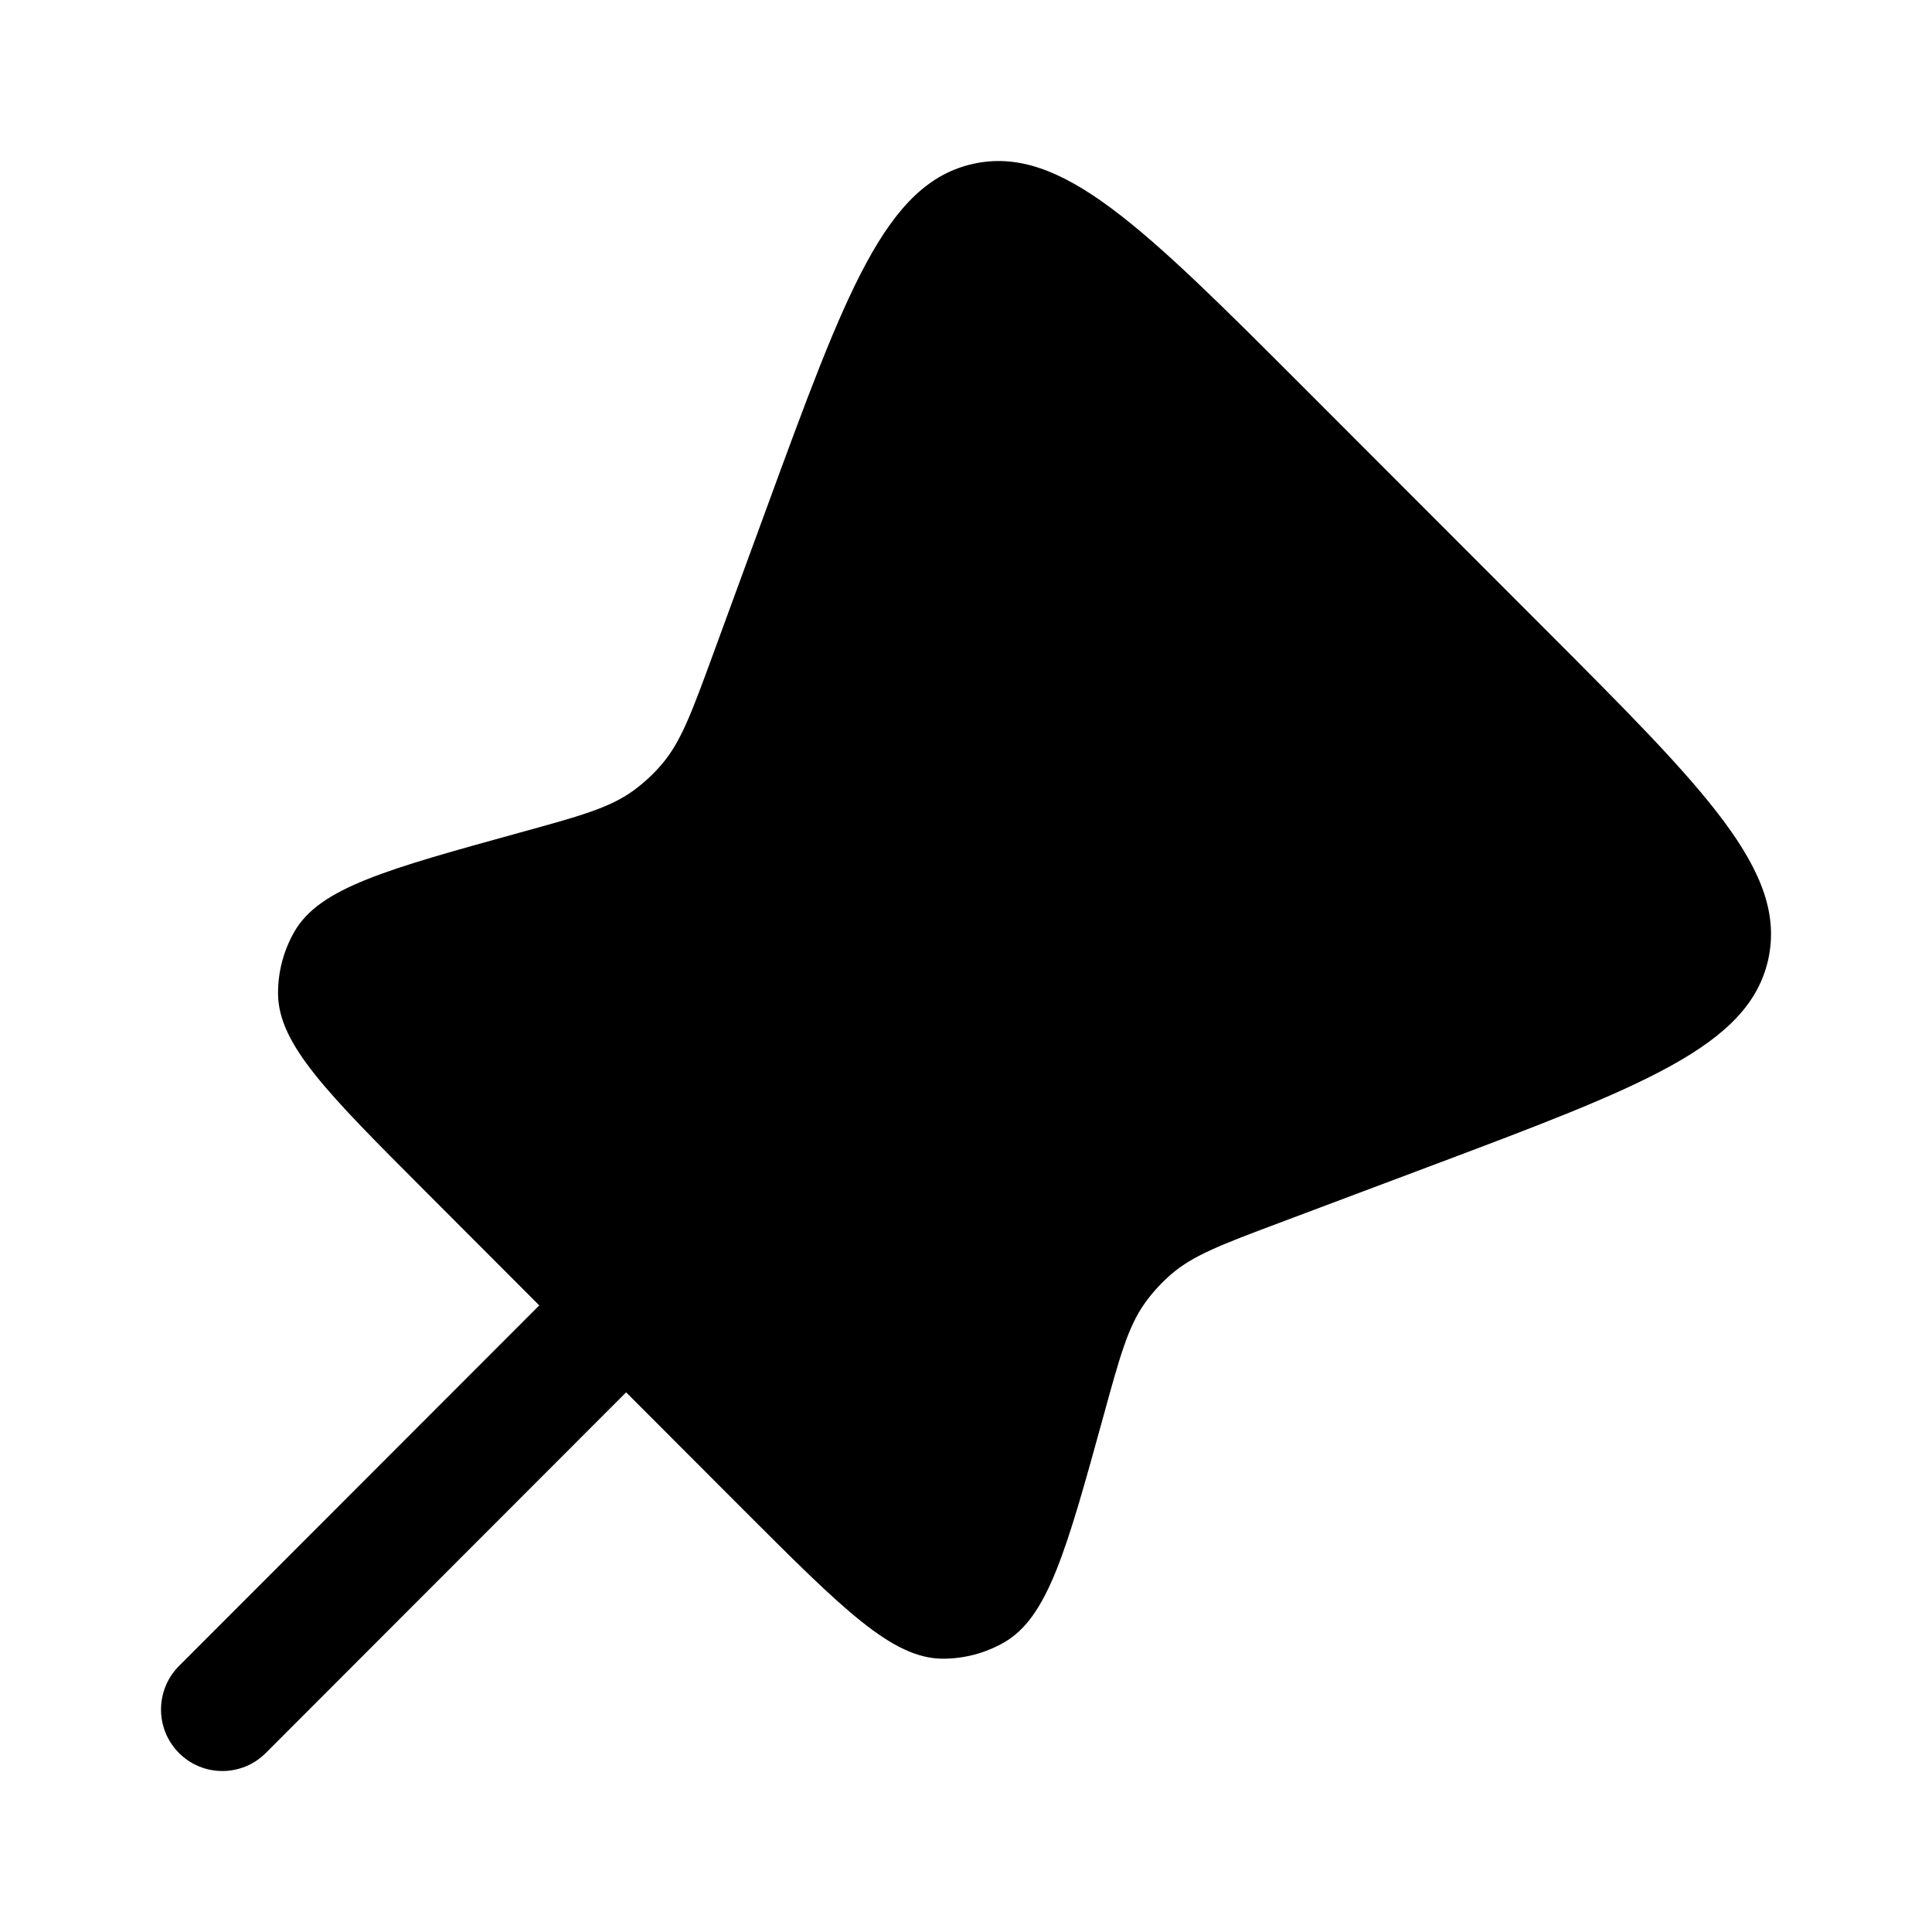
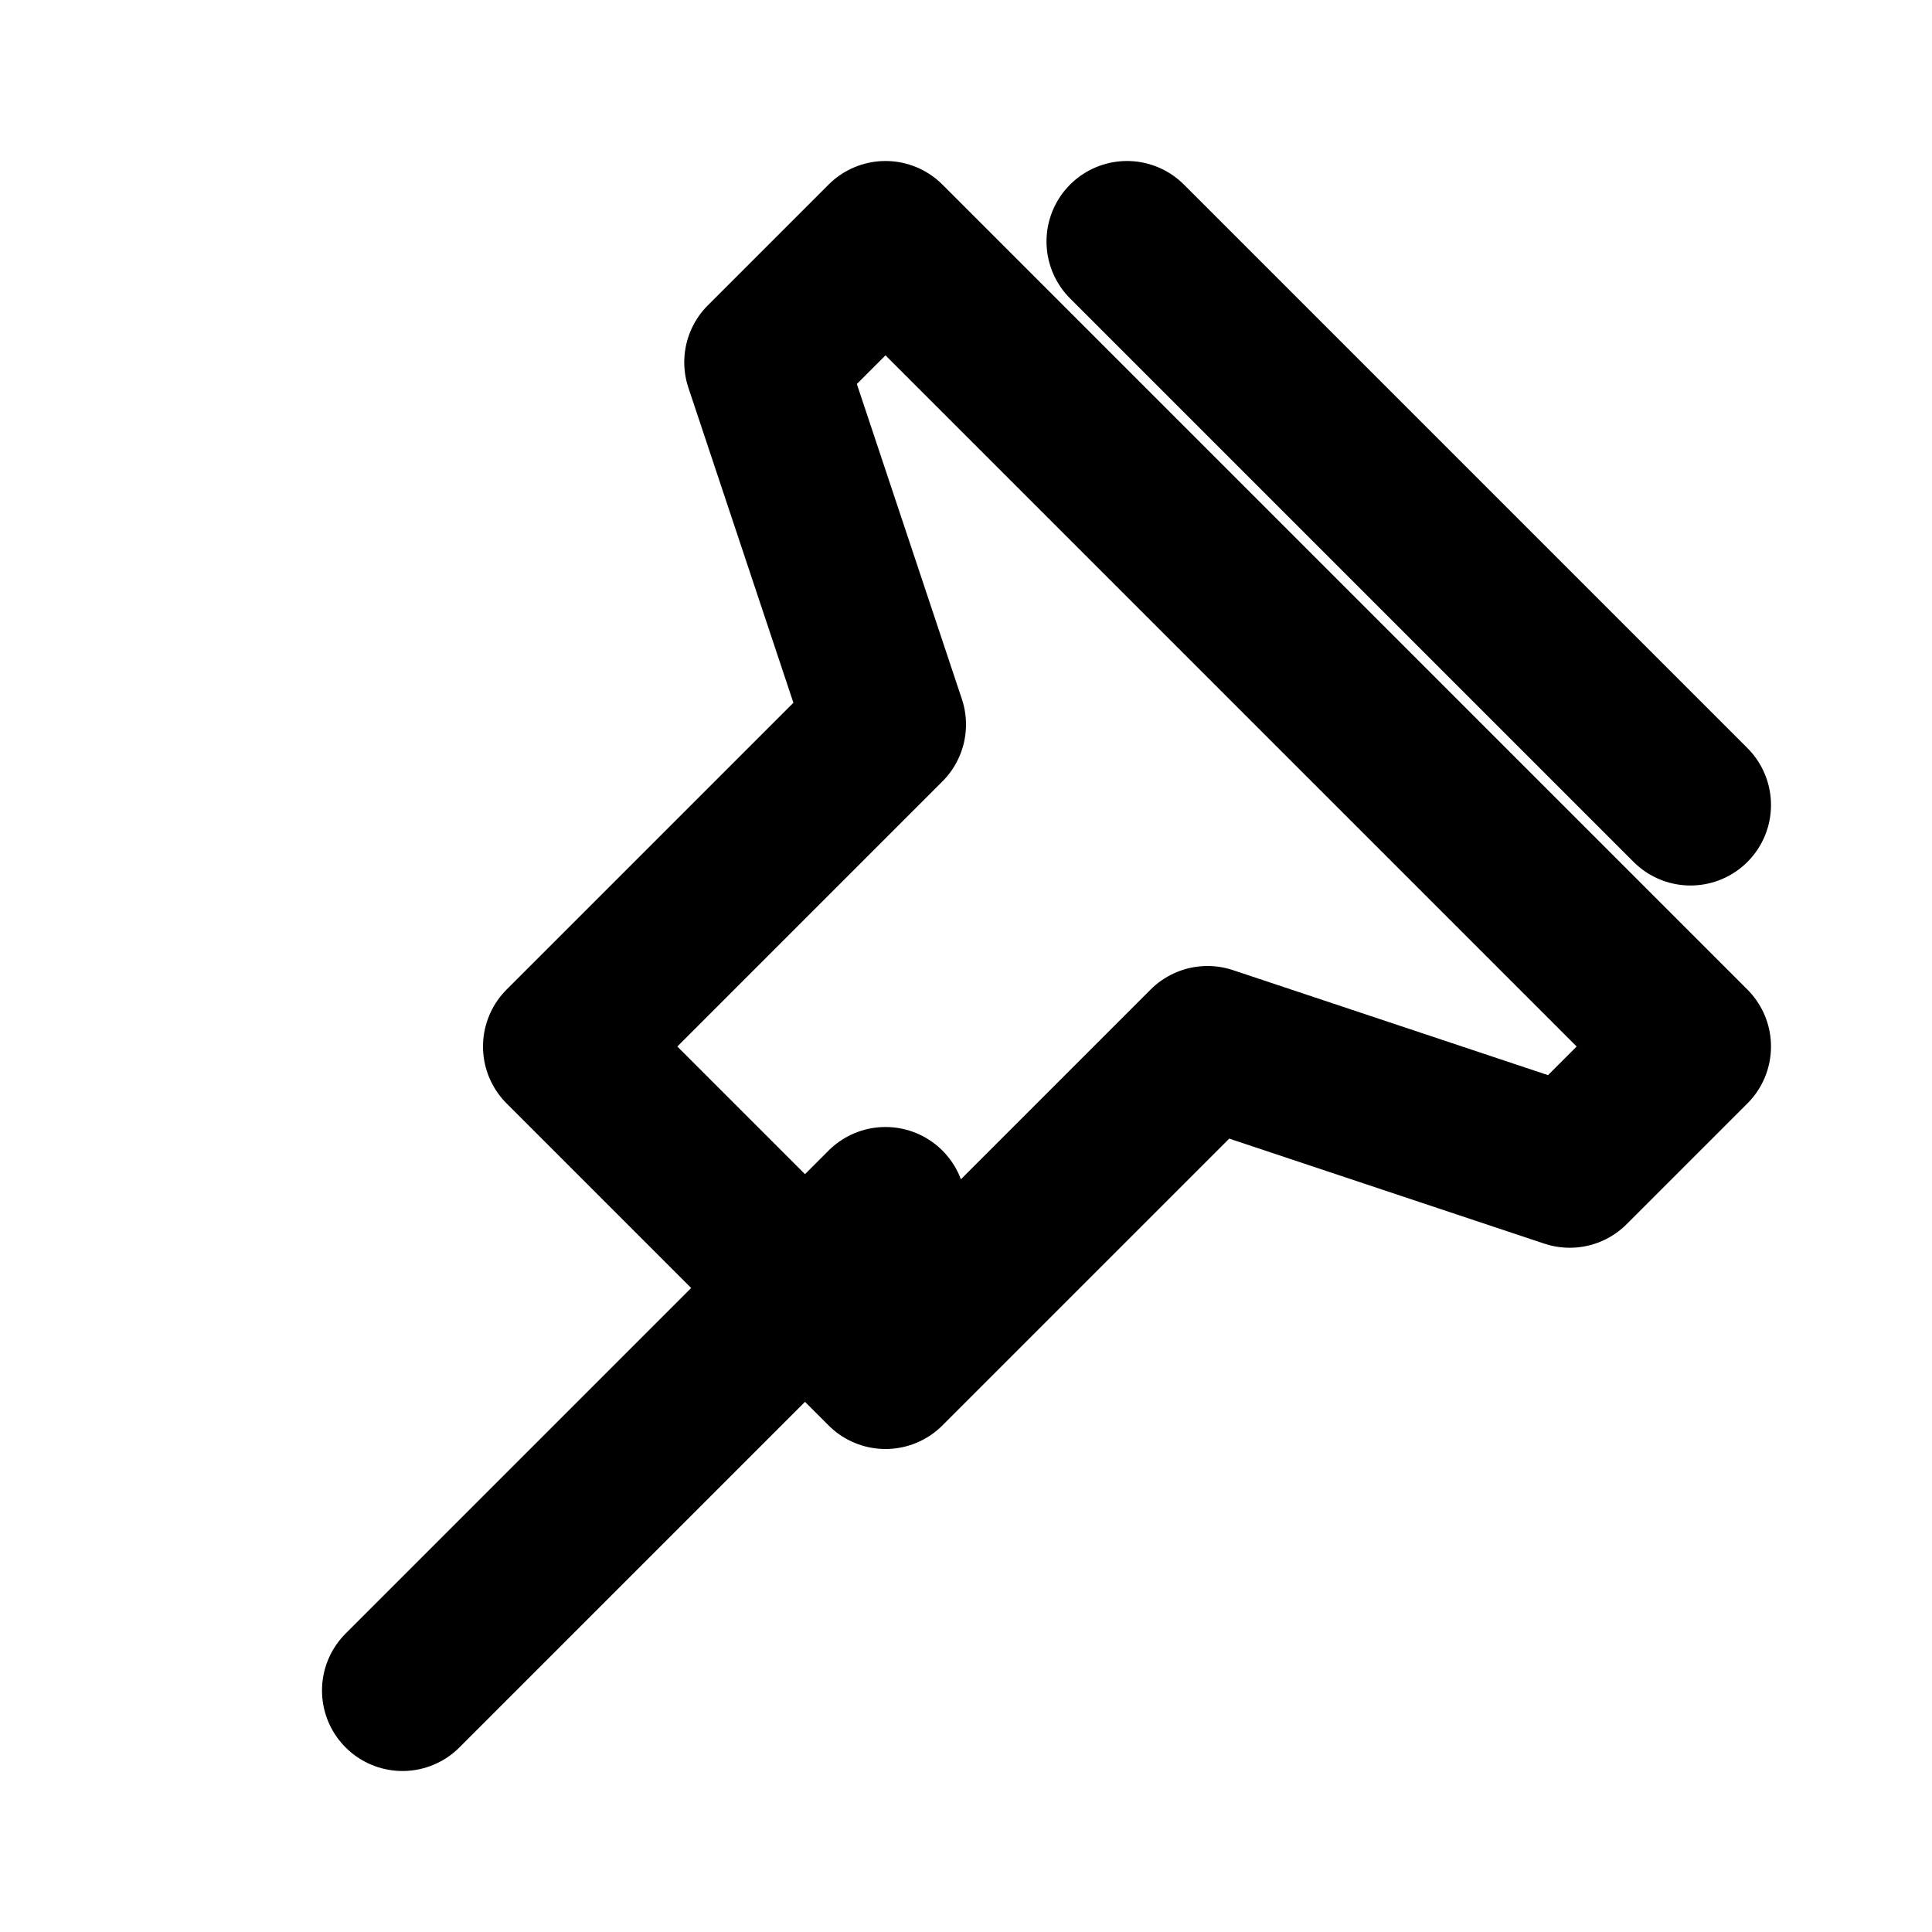
- <svg xmlns="http://www.w3.org/2000/svg" width="24" height="24" viewBox="0 0 24 24" fill="none">
-   <path d="M19.183 7.805L16.219 4.838C14.192 2.809 13.179 1.795 12.09 2.035C11.002 2.275 10.509 3.622 9.522 6.315L8.854 8.138C8.591 8.856 8.459 9.215 8.222 9.493C8.116 9.618 7.995 9.729 7.863 9.825C7.566 10.038 7.198 10.139 6.461 10.342C4.801 10.8 3.971 11.029 3.658 11.572C3.523 11.807 3.452 12.073 3.454 12.345C3.458 12.972 4.067 13.581 5.285 14.8L6.699 16.216L2.223 20.696C1.926 20.995 1.926 21.478 2.223 21.776C2.521 22.075 3.004 22.075 3.302 21.776L7.778 17.296L9.244 18.764C10.47 19.99 11.083 20.604 11.713 20.605C11.979 20.605 12.24 20.536 12.471 20.404C13.019 20.091 13.249 19.255 13.71 17.582C13.912 16.847 14.013 16.48 14.225 16.183C14.318 16.054 14.426 15.936 14.547 15.831C14.822 15.593 15.179 15.459 15.892 15.191L17.736 14.498C20.4 13.497 21.732 12.997 21.967 11.912C22.201 10.826 21.195 9.819 19.183 7.805Z" fill="currentColor" />
+ <svg xmlns="http://www.w3.org/2000/svg" viewBox="0 0 24 24" fill="none" stroke="currentColor" stroke-width="2" stroke-linecap="round" stroke-linejoin="round">
+   <path d="M14 3l7 7" />
+   <path d="M5 21l6-6" />
+   <path d="M9 15l-2-2 4-4-1.5-4.5L11 3l10 10-1.5 1.5L15 13l-4 4-2-2z" />
</svg>
